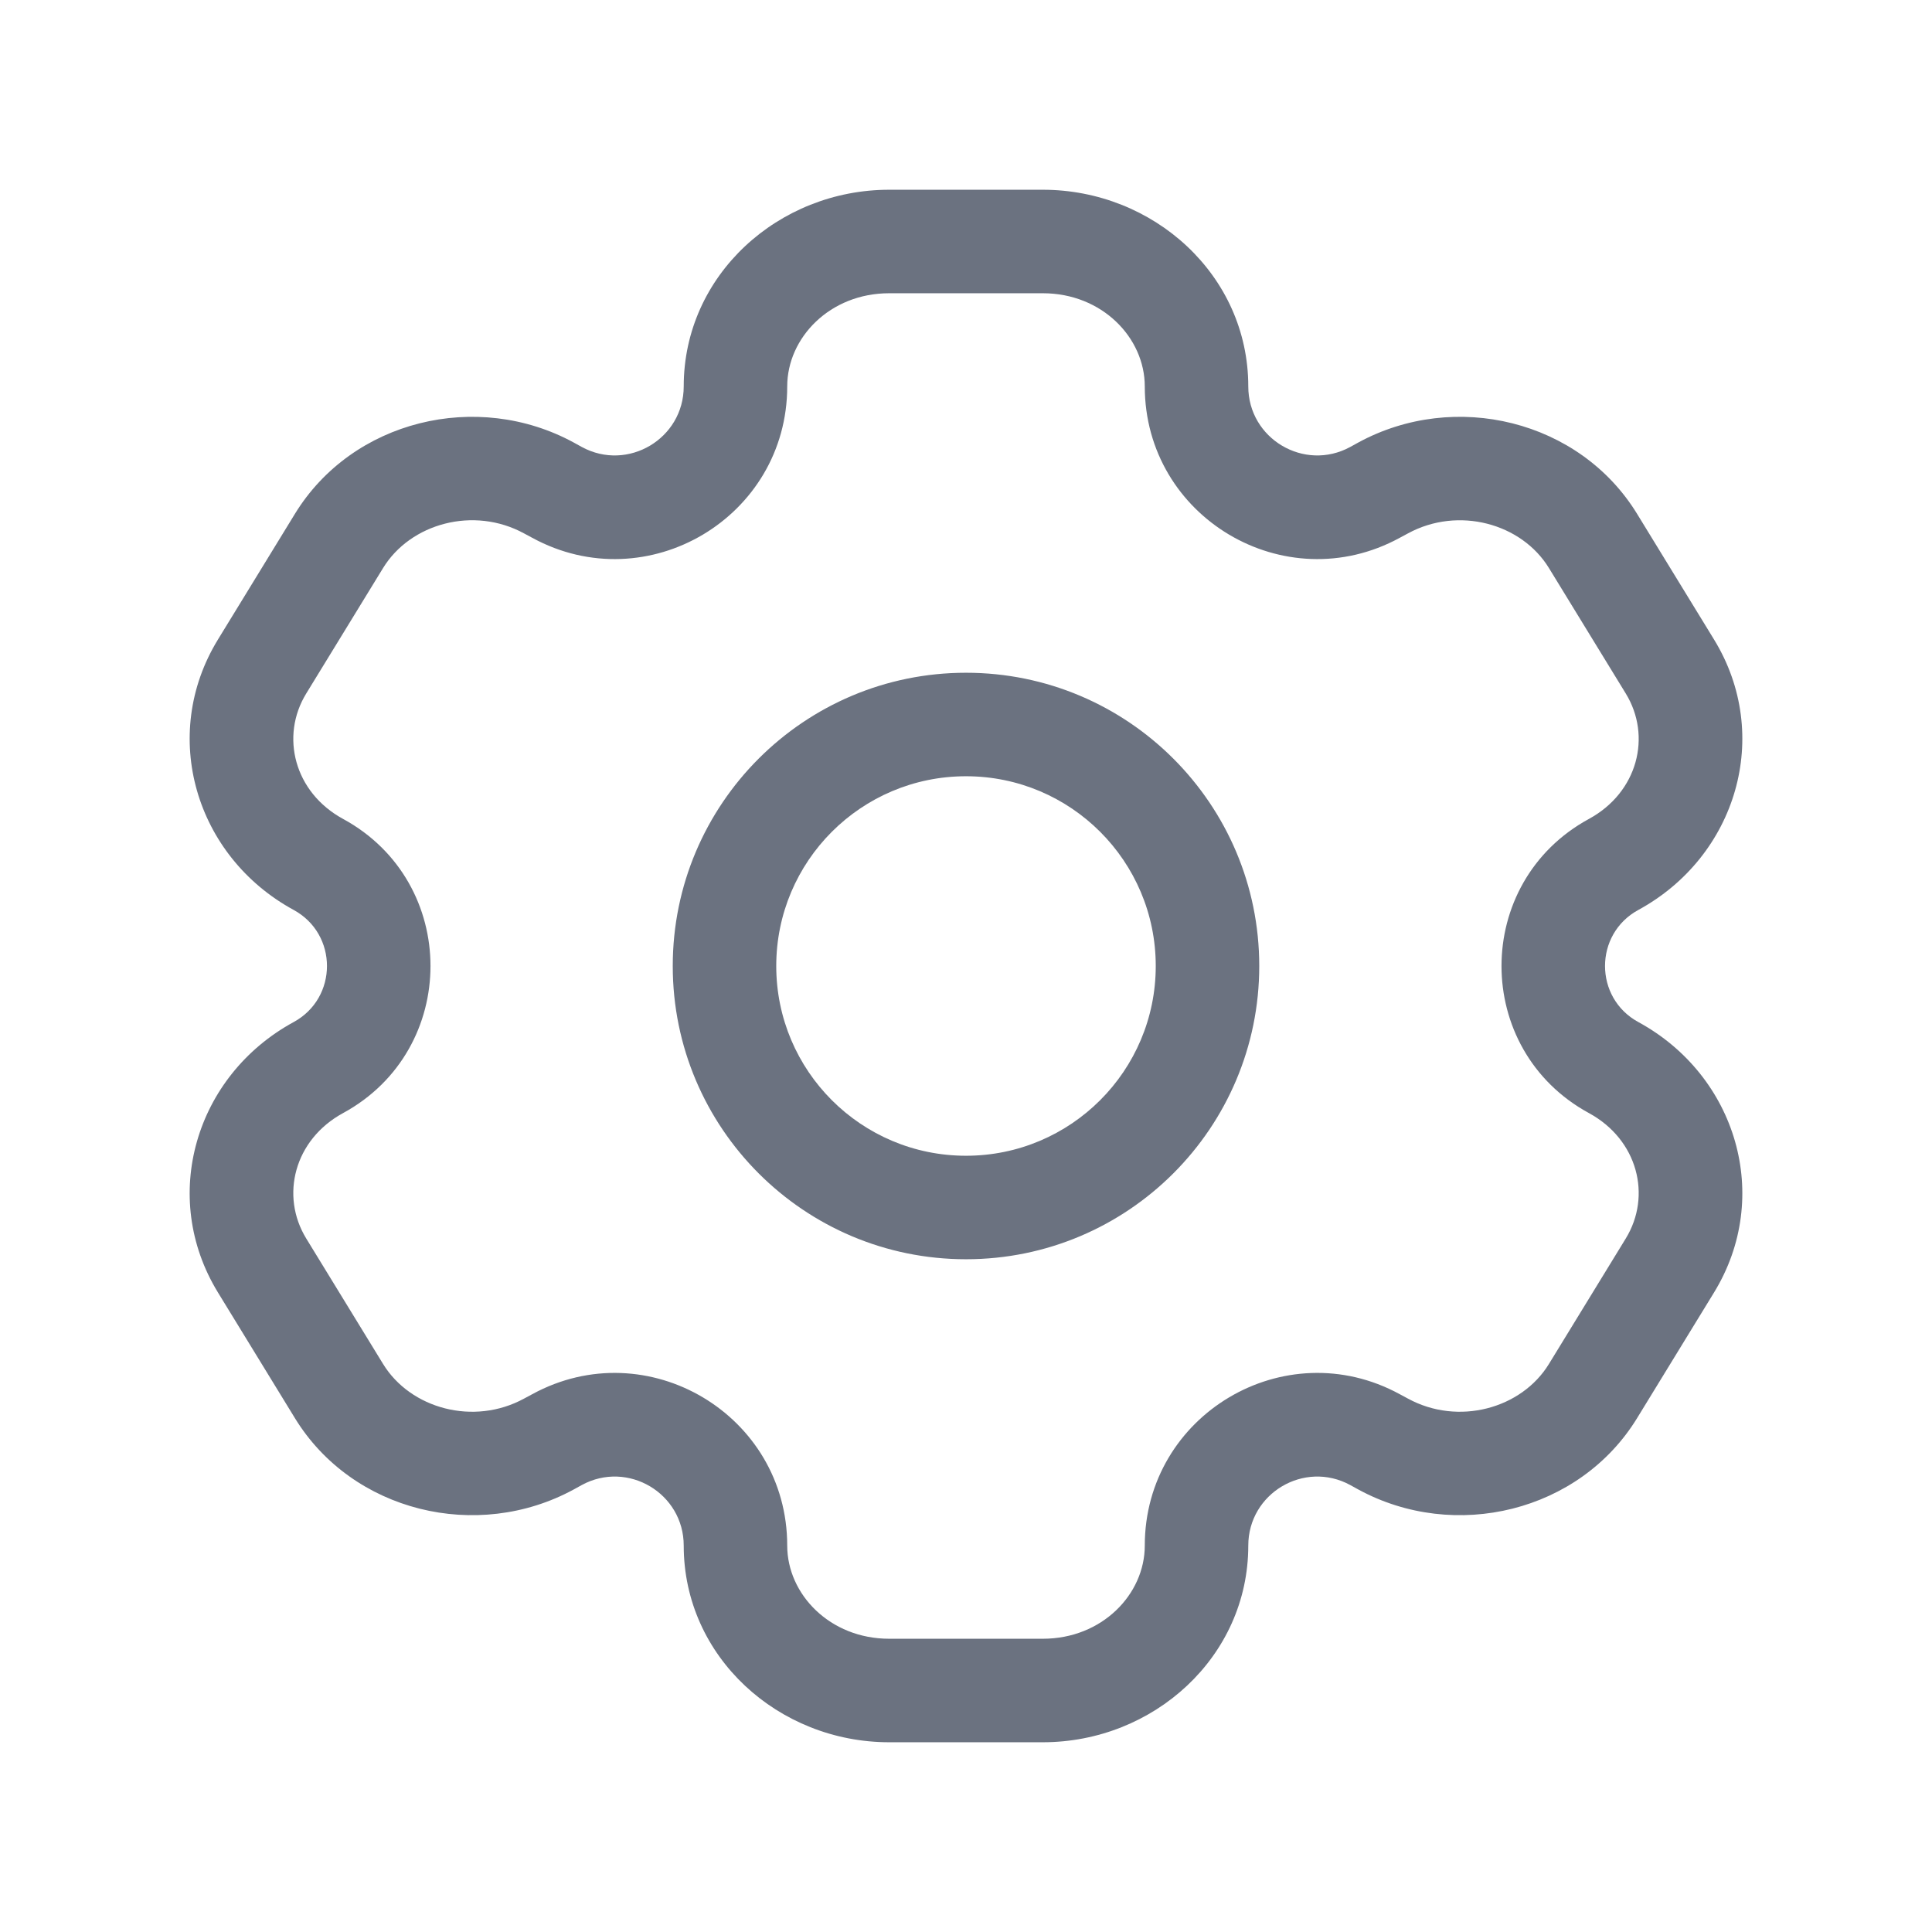
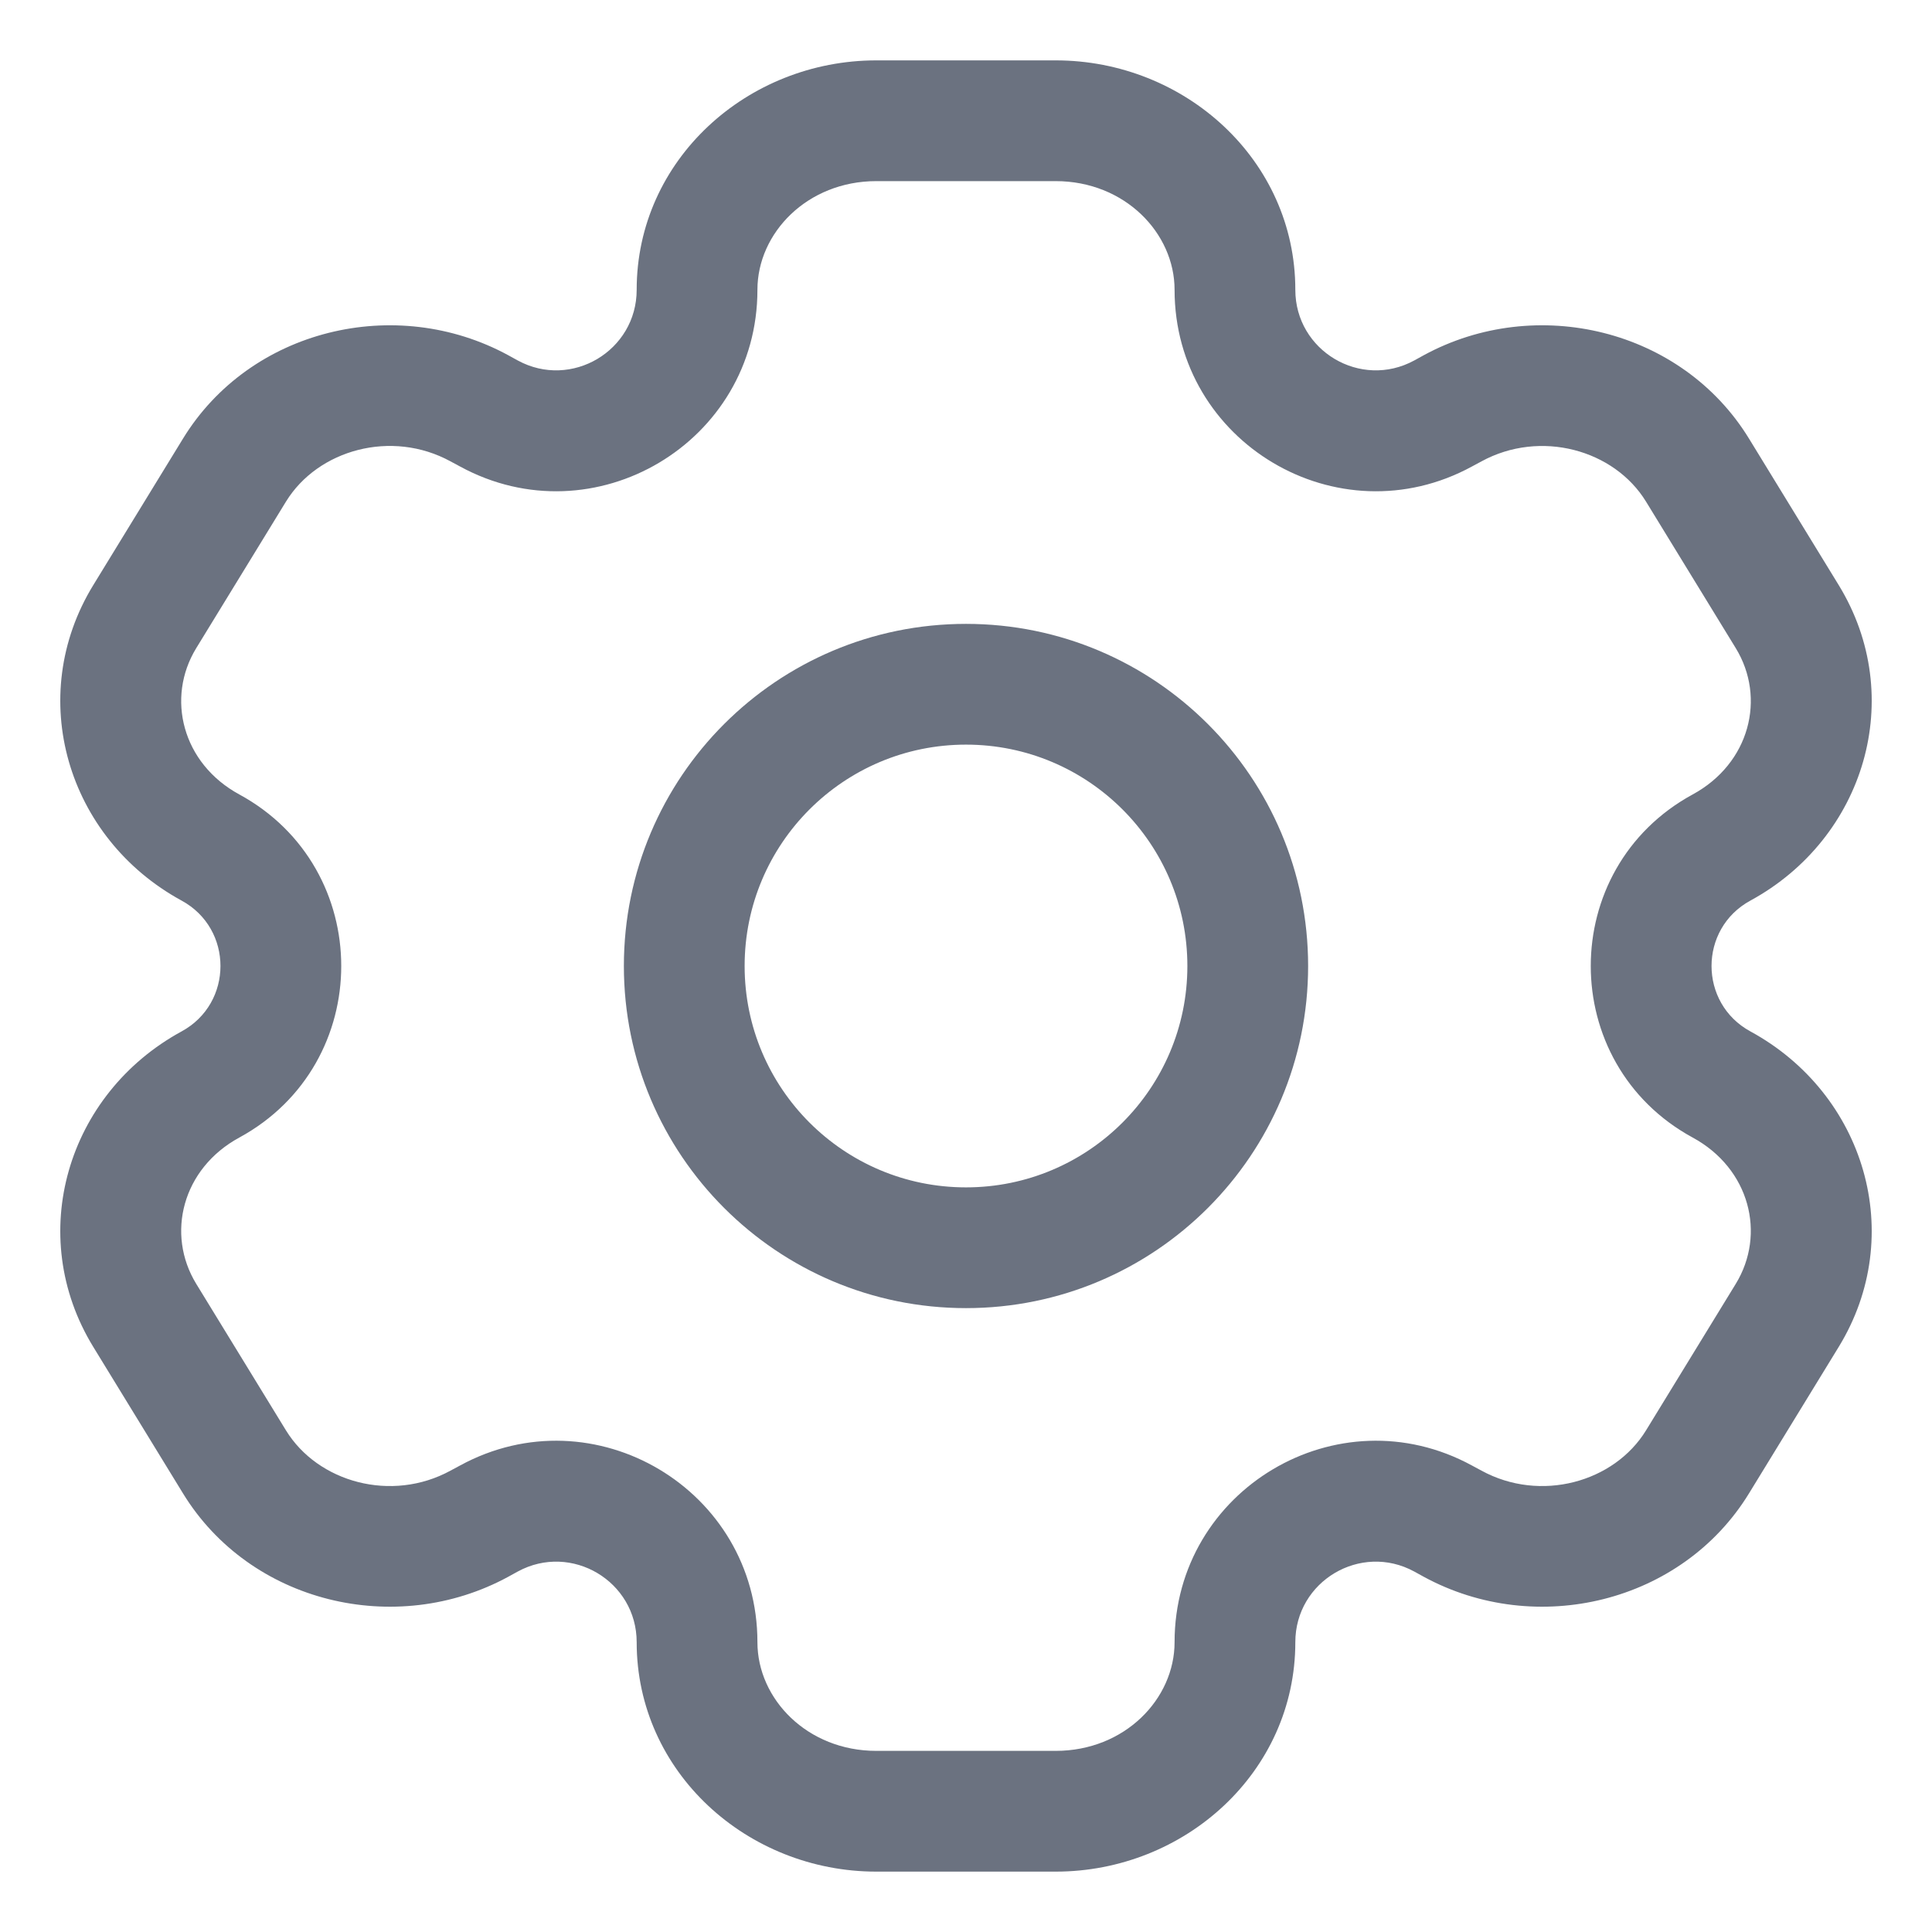
- <svg xmlns="http://www.w3.org/2000/svg" width="28" height="28" viewBox="0 0 28 28" fill="none">
-   <path d="M24.201 18.341L23.562 17.949L23.562 17.949L24.201 18.341ZM23.088 20.159L23.727 20.551L23.727 20.551L23.088 20.159ZM3.799 9.659L3.159 9.268L3.159 9.268L3.799 9.659ZM4.912 7.841L5.552 8.232L5.552 8.232L4.912 7.841ZM7.955 7.072L8.314 6.413L8.314 6.413L7.955 7.072ZM4.614 12.528L4.255 13.187L4.255 13.187L4.614 12.528ZM20.045 20.928L19.686 21.587L19.686 21.587L20.045 20.928ZM23.386 15.472L23.027 16.131L23.027 16.131L23.386 15.472ZM4.912 20.159L4.273 20.551L4.273 20.551L4.912 20.159ZM3.799 18.341L4.438 17.949L4.438 17.949L3.799 18.341ZM23.088 7.841L23.727 7.449L23.727 7.449L23.088 7.841ZM24.201 9.659L23.562 10.051L23.562 10.051L24.201 9.659ZM23.386 12.528L23.745 13.187L23.745 13.187L23.386 12.528ZM20.045 7.072L20.404 7.731L20.404 7.731L20.045 7.072ZM4.614 15.472L4.973 16.131L4.973 16.131L4.614 15.472ZM7.955 20.928L7.596 20.269L7.596 20.269L7.955 20.928ZM19.927 7.136L19.568 6.478L19.568 6.478L19.927 7.136ZM8.073 7.136L7.715 7.795L7.715 7.795L8.073 7.136ZM19.927 20.863L20.285 20.205L20.285 20.205L19.927 20.863ZM8.073 20.863L8.432 21.522L8.432 21.522L8.073 20.863ZM12.886 4.25H15.114V2.75H12.886V4.25ZM15.114 23.75H12.886V25.25H15.114V23.75ZM12.886 23.75C12.028 23.75 11.409 23.105 11.409 22.4H9.909C9.909 24.015 11.284 25.25 12.886 25.25V23.75ZM16.591 22.4C16.591 23.105 15.972 23.75 15.114 23.75V25.25C16.716 25.25 18.091 24.015 18.091 22.4H16.591ZM15.114 4.25C15.972 4.25 16.591 4.895 16.591 5.6H18.091C18.091 3.985 16.716 2.75 15.114 2.75V4.25ZM12.886 2.75C11.284 2.75 9.909 3.985 9.909 5.6H11.409C11.409 4.895 12.028 4.25 12.886 4.25V2.75ZM23.562 17.949L22.448 19.768L23.727 20.551L24.841 18.732L23.562 17.949ZM4.438 10.051L5.552 8.232L4.273 7.449L3.159 9.268L4.438 10.051ZM5.552 8.232C5.949 7.585 6.865 7.332 7.596 7.731L8.314 6.413C6.915 5.652 5.106 6.088 4.273 7.449L5.552 8.232ZM4.973 11.869C4.264 11.484 4.059 10.67 4.438 10.051L3.159 9.268C2.308 10.657 2.833 12.412 4.255 13.187L4.973 11.869ZM22.448 19.768C22.052 20.415 21.135 20.668 20.404 20.269L19.686 21.587C21.085 22.348 22.894 21.912 23.727 20.551L22.448 19.768ZM24.841 18.732C25.692 17.343 25.167 15.588 23.745 14.813L23.027 16.131C23.736 16.516 23.941 17.33 23.562 17.949L24.841 18.732ZM5.552 19.768L4.438 17.949L3.159 18.732L4.273 20.551L5.552 19.768ZM22.448 8.232L23.562 10.051L24.841 9.268L23.727 7.449L22.448 8.232ZM23.562 10.051C23.941 10.67 23.736 11.484 23.027 11.869L23.745 13.187C25.167 12.412 25.692 10.657 24.841 9.268L23.562 10.051ZM20.404 7.731C21.135 7.333 22.052 7.585 22.448 8.232L23.727 7.449C22.894 6.088 21.085 5.652 19.686 6.413L20.404 7.731ZM4.438 17.949C4.059 17.33 4.264 16.516 4.973 16.131L4.255 14.813C2.833 15.588 2.308 17.343 3.159 18.732L4.438 17.949ZM4.273 20.551C5.106 21.912 6.915 22.348 8.314 21.587L7.596 20.269C6.865 20.668 5.949 20.415 5.552 19.768L4.273 20.551ZM20.285 7.795L20.404 7.731L19.686 6.413L19.568 6.478L20.285 7.795ZM7.596 7.731L7.715 7.795L8.432 6.478L8.314 6.413L7.596 7.731ZM20.404 20.269L20.285 20.205L19.568 21.522L19.686 21.587L20.404 20.269ZM7.715 20.205L7.596 20.269L8.314 21.587L8.432 21.522L7.715 20.205ZM4.255 13.187C4.9 13.537 4.9 14.463 4.255 14.813L4.973 16.131C6.661 15.212 6.661 12.788 4.973 11.869L4.255 13.187ZM8.432 21.522C9.098 21.16 9.909 21.642 9.909 22.4H11.409C11.409 20.504 9.38 19.298 7.715 20.205L8.432 21.522ZM18.091 22.4C18.091 21.642 18.902 21.16 19.568 21.522L20.285 20.205C18.62 19.298 16.591 20.504 16.591 22.4H18.091ZM23.745 14.813C23.1 14.463 23.1 13.537 23.745 13.187L23.027 11.869C21.339 12.788 21.339 15.212 23.027 16.131L23.745 14.813ZM7.715 7.795C9.38 8.702 11.409 7.496 11.409 5.6H9.909C9.909 6.358 9.098 6.84 8.432 6.478L7.715 7.795ZM19.568 6.478C18.902 6.84 18.091 6.358 18.091 5.6H16.591C16.591 7.496 18.62 8.702 20.285 7.795L19.568 6.478ZM16.75 14C16.75 15.519 15.519 16.75 14 16.75V18.25C16.347 18.25 18.25 16.347 18.25 14H16.75ZM14 16.75C12.481 16.75 11.25 15.519 11.25 14H9.75C9.75 16.347 11.653 18.25 14 18.25V16.75ZM11.25 14C11.25 12.481 12.481 11.25 14 11.25V9.75C11.653 9.75 9.75 11.653 9.75 14H11.25ZM14 11.25C15.519 11.25 16.75 12.481 16.75 14H18.25C18.25 11.653 16.347 9.75 14 9.75V11.25Z" fill="#6B7280" />
+ <svg xmlns="http://www.w3.org/2000/svg" width="24" height="24" viewBox="0 0 24 24" fill="none">
+   <path d="M22.201 16.341L21.562 15.949V15.949L22.201 16.341ZM21.088 18.159L21.727 18.551H21.727L21.088 18.159ZM1.799 7.659L1.159 7.268H1.159L1.799 7.659ZM2.912 5.841L3.552 6.232V6.232L2.912 5.841ZM5.955 5.072L6.314 4.413L6.314 4.413L5.955 5.072ZM2.614 10.528L2.255 11.187H2.255L2.614 10.528ZM18.045 18.928L17.686 19.587L17.686 19.587L18.045 18.928ZM21.386 13.472L21.027 14.131V14.131L21.386 13.472ZM2.912 18.159L2.273 18.551H2.273L2.912 18.159ZM1.799 16.341L2.438 15.949H2.438L1.799 16.341ZM21.088 5.841L21.727 5.449L21.727 5.449L21.088 5.841ZM22.201 7.659L21.562 8.051V8.051L22.201 7.659ZM21.386 10.528L21.745 11.187L21.386 10.528ZM18.045 5.072L18.404 5.731L18.045 5.072ZM2.614 13.472L2.973 14.131H2.973L2.614 13.472ZM5.955 18.928L5.596 18.269L5.596 18.269L5.955 18.928ZM17.927 5.136L17.568 4.478V4.478L17.927 5.136ZM6.073 5.136L5.715 5.795L5.715 5.795L6.073 5.136ZM17.927 18.863L18.285 18.205L18.285 18.205L17.927 18.863ZM6.073 18.863L6.432 19.522L6.432 19.522L6.073 18.863ZM10.886 2.25H13.114V0.75H10.886V2.25ZM13.114 21.75H10.886V23.25H13.114V21.75ZM10.886 21.75C10.028 21.75 9.409 21.105 9.409 20.4H7.909C7.909 22.015 9.284 23.25 10.886 23.25V21.75ZM14.591 20.4C14.591 21.105 13.972 21.75 13.114 21.75V23.25C14.716 23.25 16.091 22.015 16.091 20.4H14.591ZM13.114 2.25C13.972 2.25 14.591 2.895 14.591 3.6H16.091C16.091 1.985 14.716 0.75 13.114 0.75V2.25ZM10.886 0.75C9.284 0.75 7.909 1.985 7.909 3.6H9.409C9.409 2.895 10.028 2.25 10.886 2.25V0.75ZM21.562 15.949L20.448 17.768L21.727 18.551L22.841 16.732L21.562 15.949ZM2.438 8.051L3.552 6.232L2.273 5.449L1.159 7.268L2.438 8.051ZM3.552 6.232C3.949 5.585 4.865 5.332 5.596 5.731L6.314 4.413C4.915 3.652 3.106 4.088 2.273 5.449L3.552 6.232ZM2.973 9.869C2.264 9.484 2.059 8.67 2.438 8.051L1.159 7.268C0.308 8.657 0.833 10.412 2.255 11.187L2.973 9.869ZM20.448 17.768C20.052 18.415 19.135 18.668 18.404 18.269L17.686 19.587C19.085 20.348 20.894 19.912 21.727 18.551L20.448 17.768ZM22.841 16.732C23.692 15.343 23.167 13.588 21.745 12.813L21.027 14.131C21.736 14.516 21.941 15.33 21.562 15.949L22.841 16.732ZM3.552 17.768L2.438 15.949L1.159 16.732L2.273 18.551L3.552 17.768ZM20.448 6.232L21.562 8.051L22.841 7.268L21.727 5.449L20.448 6.232ZM21.562 8.051C21.941 8.67 21.736 9.484 21.027 9.869L21.745 11.187C23.167 10.412 23.692 8.657 22.841 7.268L21.562 8.051ZM18.404 5.731C19.135 5.333 20.052 5.585 20.448 6.232L21.727 5.449C20.894 4.088 19.085 3.652 17.686 4.413L18.404 5.731ZM2.438 15.949C2.059 15.33 2.264 14.516 2.973 14.131L2.255 12.813C0.833 13.588 0.308 15.343 1.159 16.732L2.438 15.949ZM2.273 18.551C3.106 19.912 4.915 20.348 6.314 19.587L5.596 18.269C4.865 18.668 3.949 18.415 3.552 17.768L2.273 18.551ZM18.285 5.795L18.404 5.731L17.686 4.413L17.568 4.478L18.285 5.795ZM5.596 5.731L5.715 5.795L6.432 4.478L6.314 4.413L5.596 5.731ZM18.404 18.269L18.285 18.205L17.568 19.522L17.686 19.587L18.404 18.269ZM5.715 18.205L5.596 18.269L6.314 19.587L6.432 19.522L5.715 18.205ZM2.255 11.187C2.9 11.537 2.9 12.463 2.255 12.813L2.973 14.131C4.661 13.212 4.661 10.788 2.973 9.869L2.255 11.187ZM6.432 19.522C7.098 19.16 7.909 19.642 7.909 20.4H9.409C9.409 18.504 7.38 17.298 5.715 18.205L6.432 19.522ZM16.091 20.4C16.091 19.642 16.902 19.16 17.568 19.522L18.285 18.205C16.62 17.298 14.591 18.504 14.591 20.4H16.091ZM21.745 12.813C21.1 12.463 21.1 11.537 21.745 11.187L21.027 9.869C19.339 10.788 19.339 13.212 21.027 14.131L21.745 12.813ZM5.715 5.795C7.38 6.702 9.409 5.496 9.409 3.6H7.909C7.909 4.358 7.098 4.84 6.432 4.478L5.715 5.795ZM17.568 4.478C16.902 4.84 16.091 4.358 16.091 3.6H14.591C14.591 5.496 16.62 6.702 18.285 5.795L17.568 4.478ZM14.75 12C14.75 13.519 13.519 14.75 12 14.75V16.25C14.347 16.25 16.25 14.347 16.25 12H14.75ZM12 14.75C10.481 14.75 9.25 13.519 9.25 12H7.75C7.75 14.347 9.653 16.25 12 16.25V14.75ZM9.25 12C9.25 10.481 10.481 9.25 12 9.25V7.75C9.653 7.75 7.75 9.653 7.75 12H9.25ZM12 9.25C13.519 9.25 14.75 10.481 14.75 12H16.25C16.25 9.653 14.347 7.75 12 7.75V9.25Z" fill="#6B7280" />
</svg>
